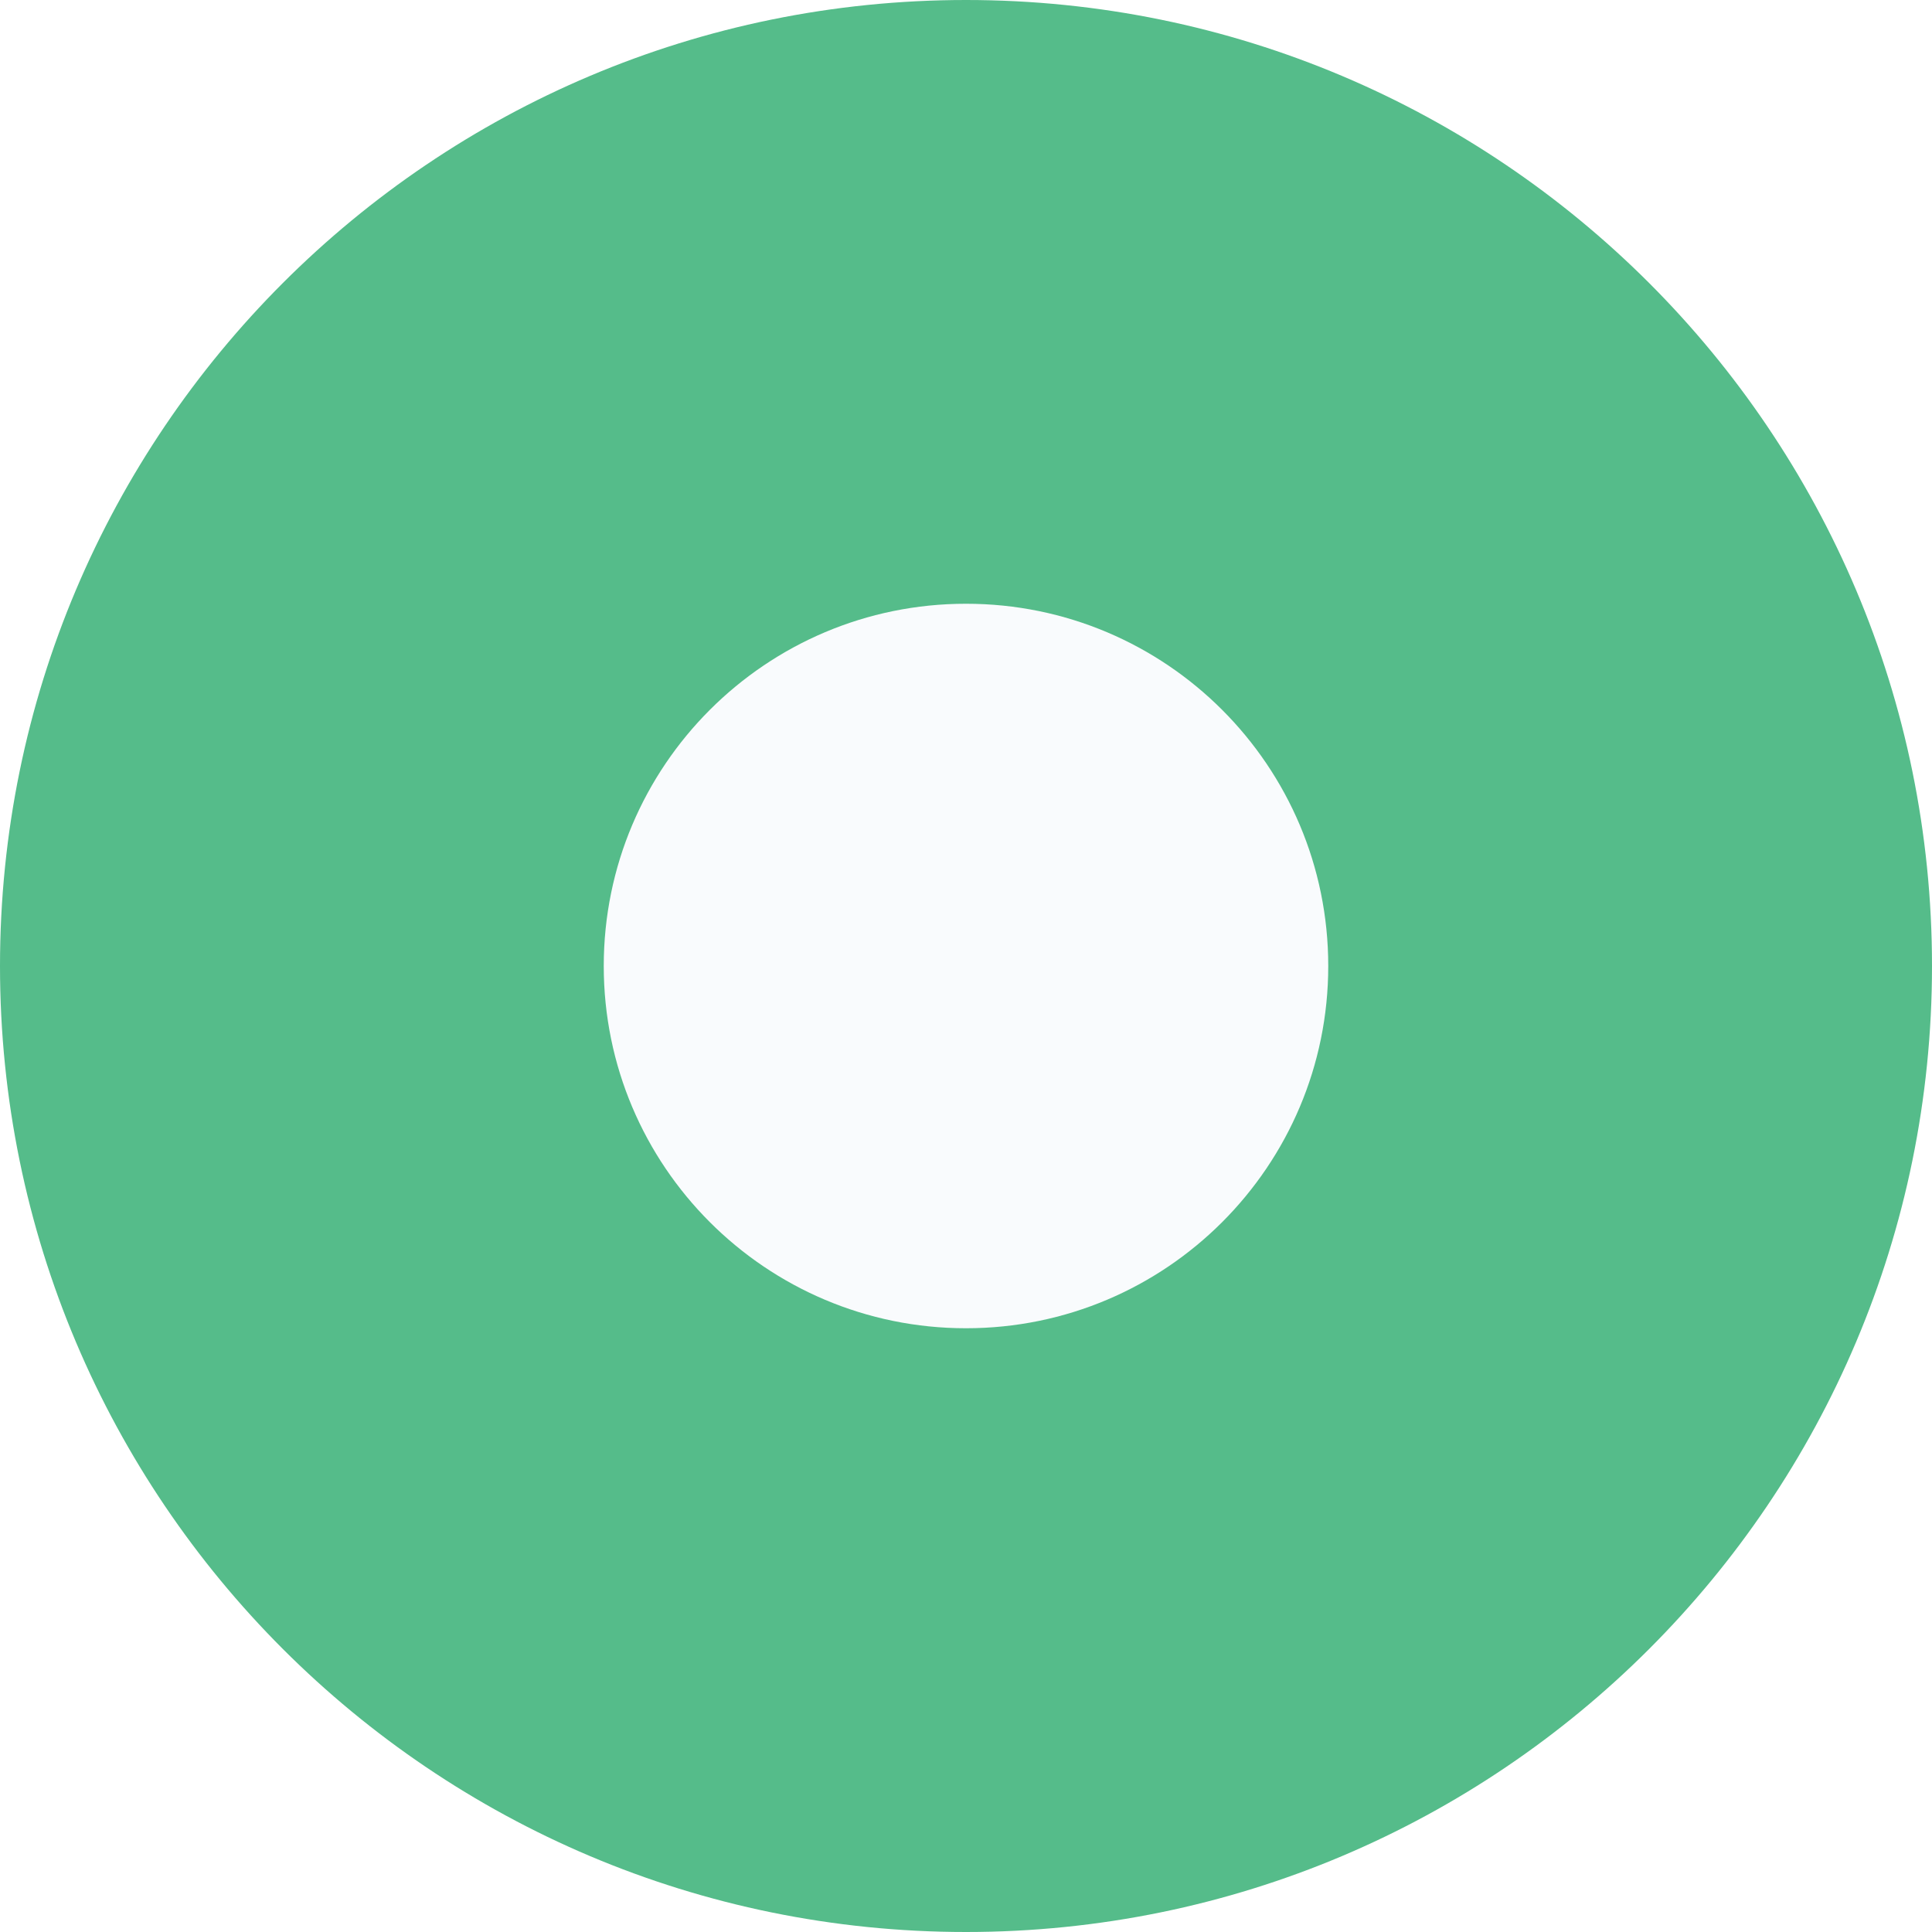
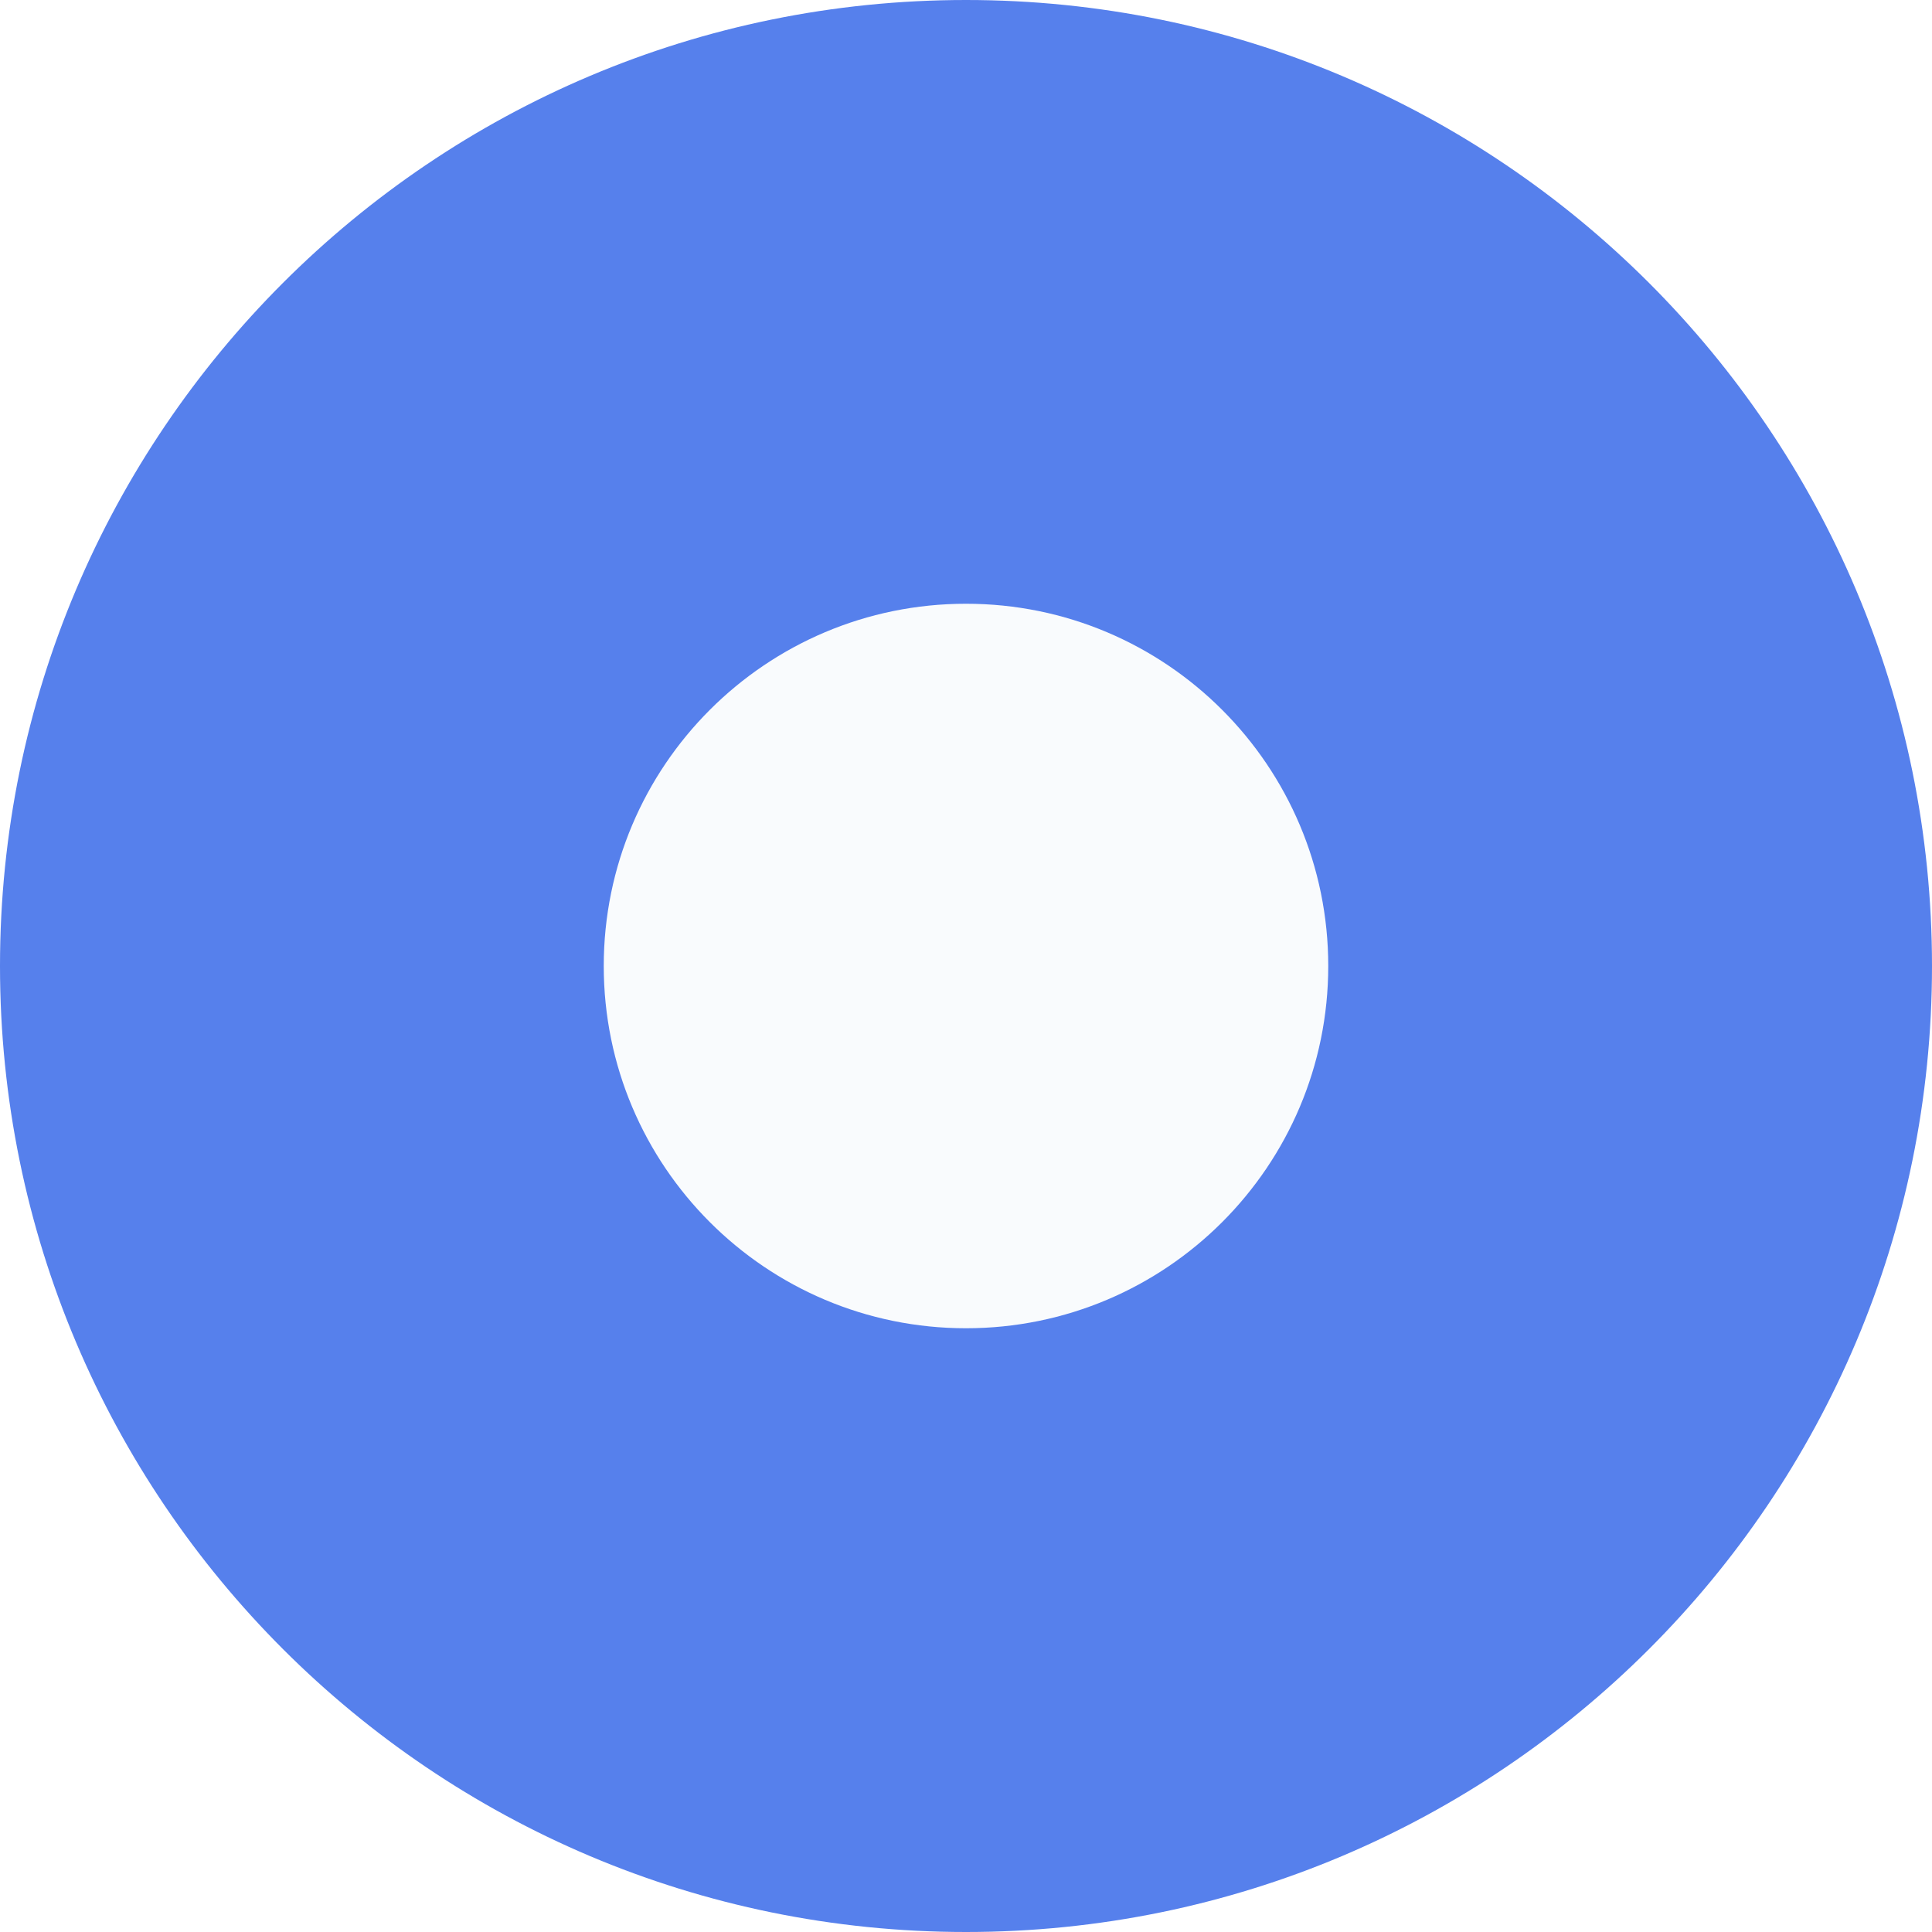
<svg xmlns="http://www.w3.org/2000/svg" width="16" height="16" viewBox="0 0 16 16" fill="none">
-   <rect width="16" height="16" rx="8" fill="#55BC8A" />
+   <rect width="16" height="16" rx="8" fill="#5680EC" />
  <circle cx="8" cy="8" r="3" fill="#F9FBFD" />
</svg>
